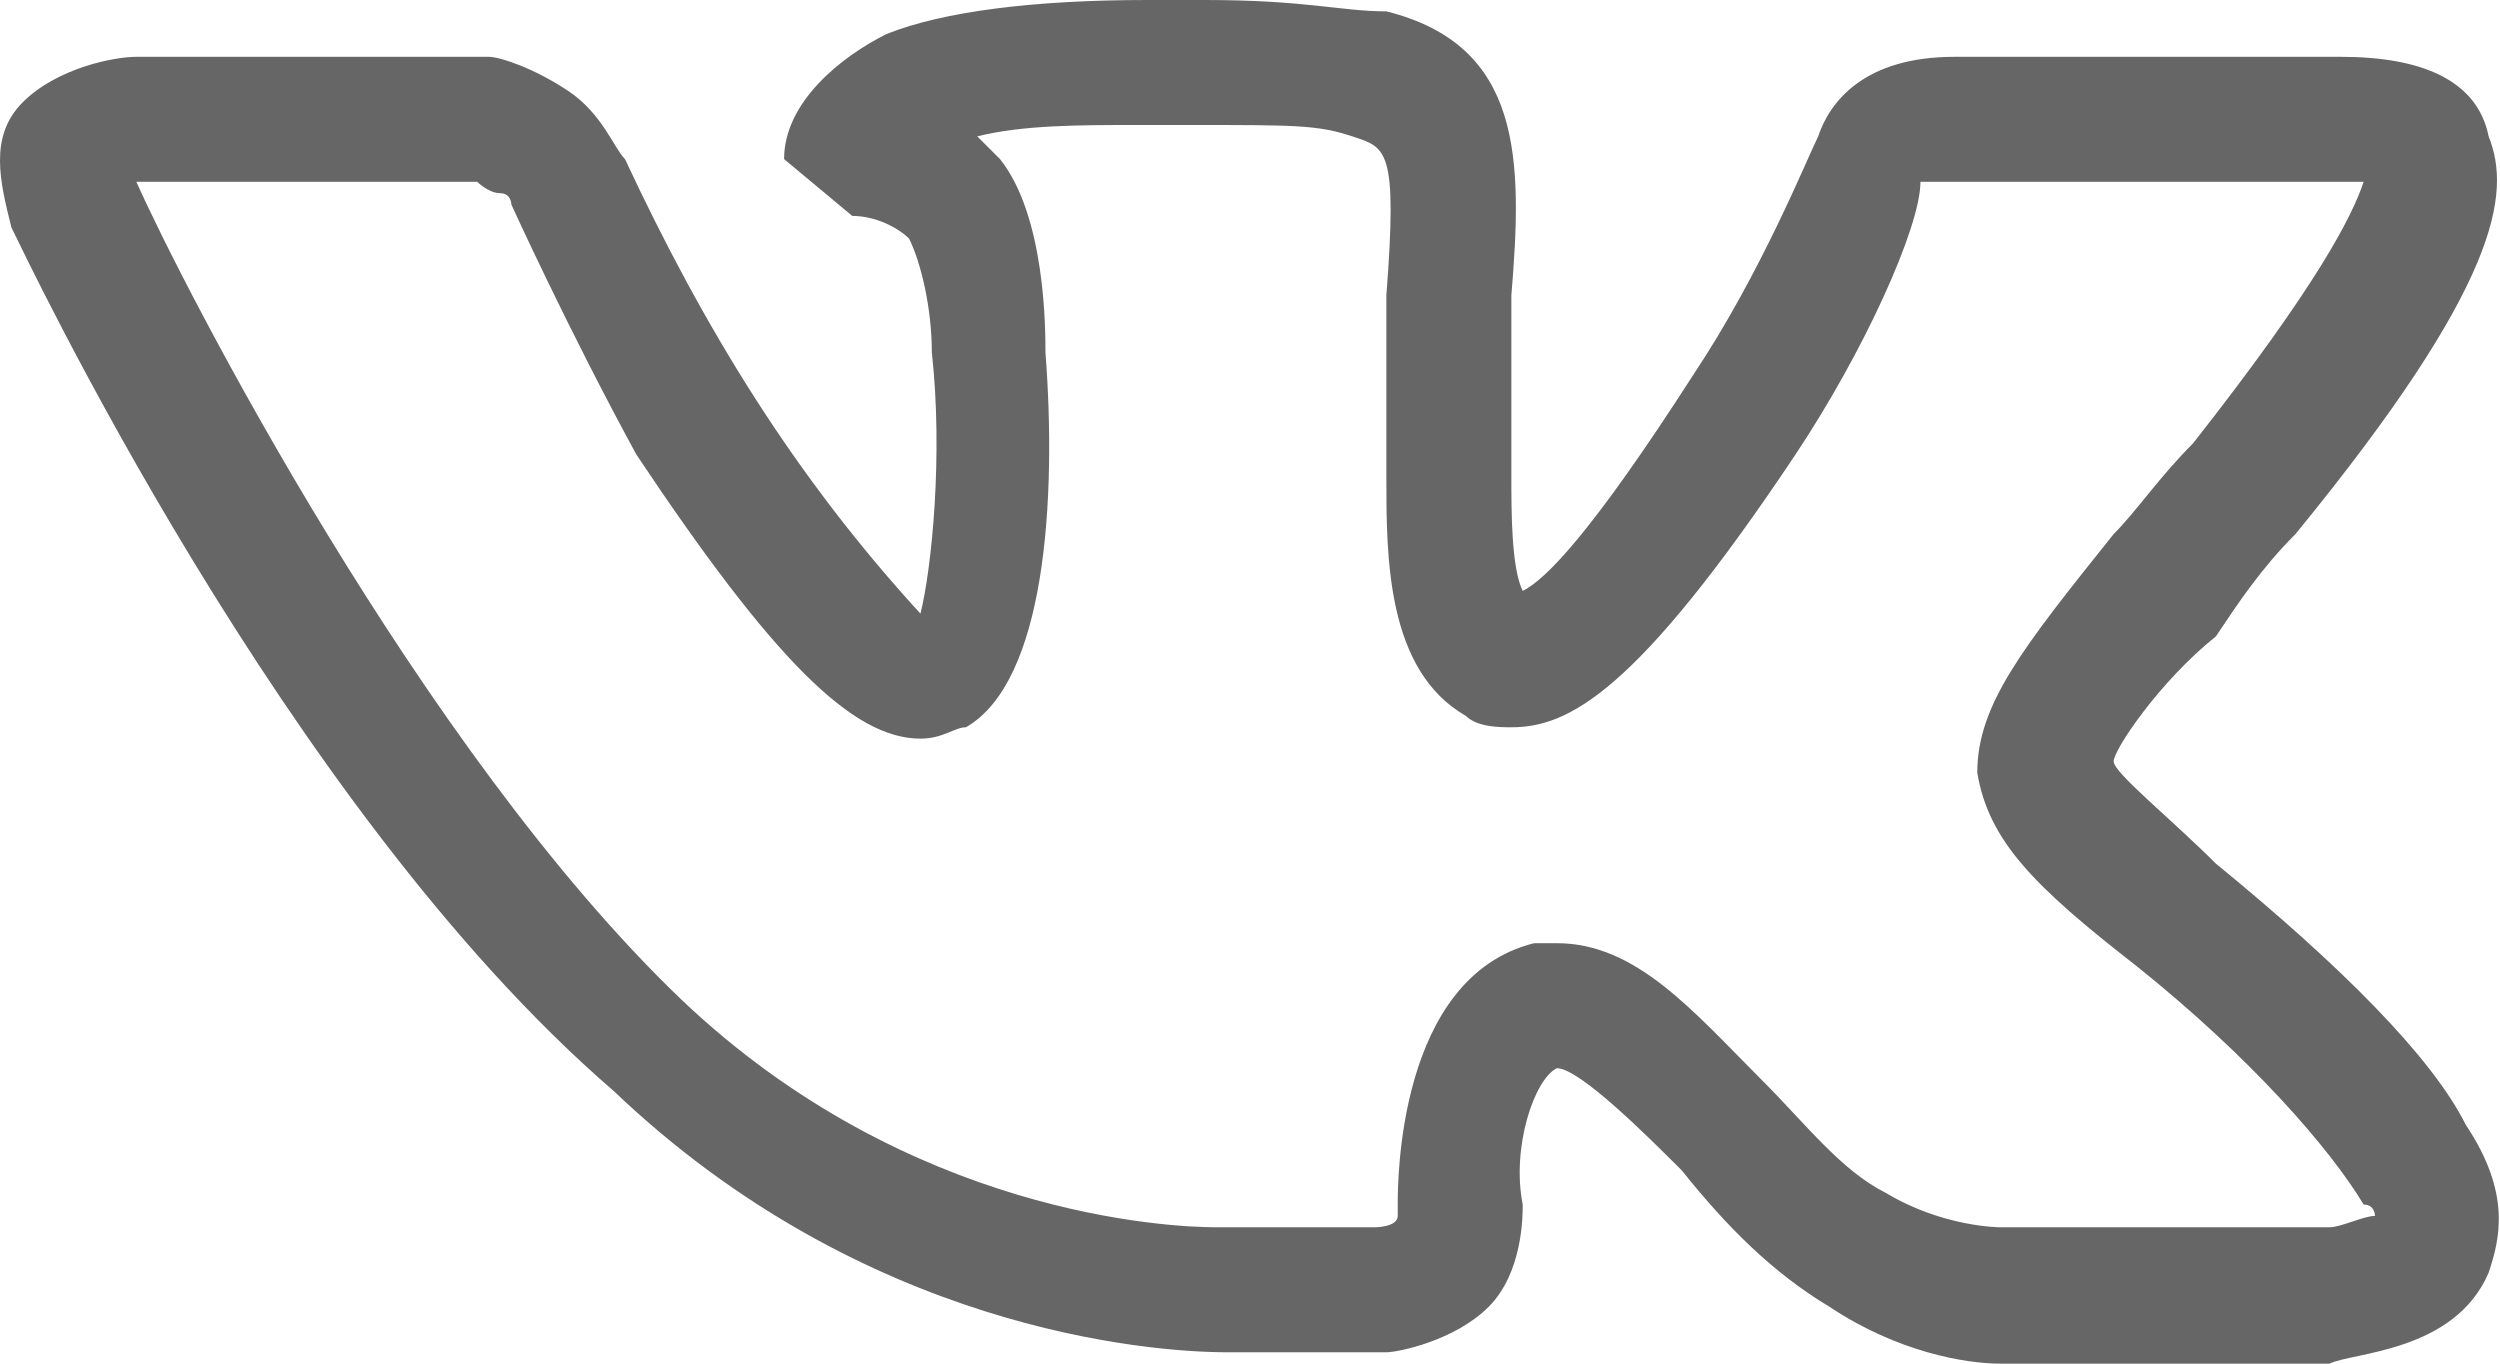
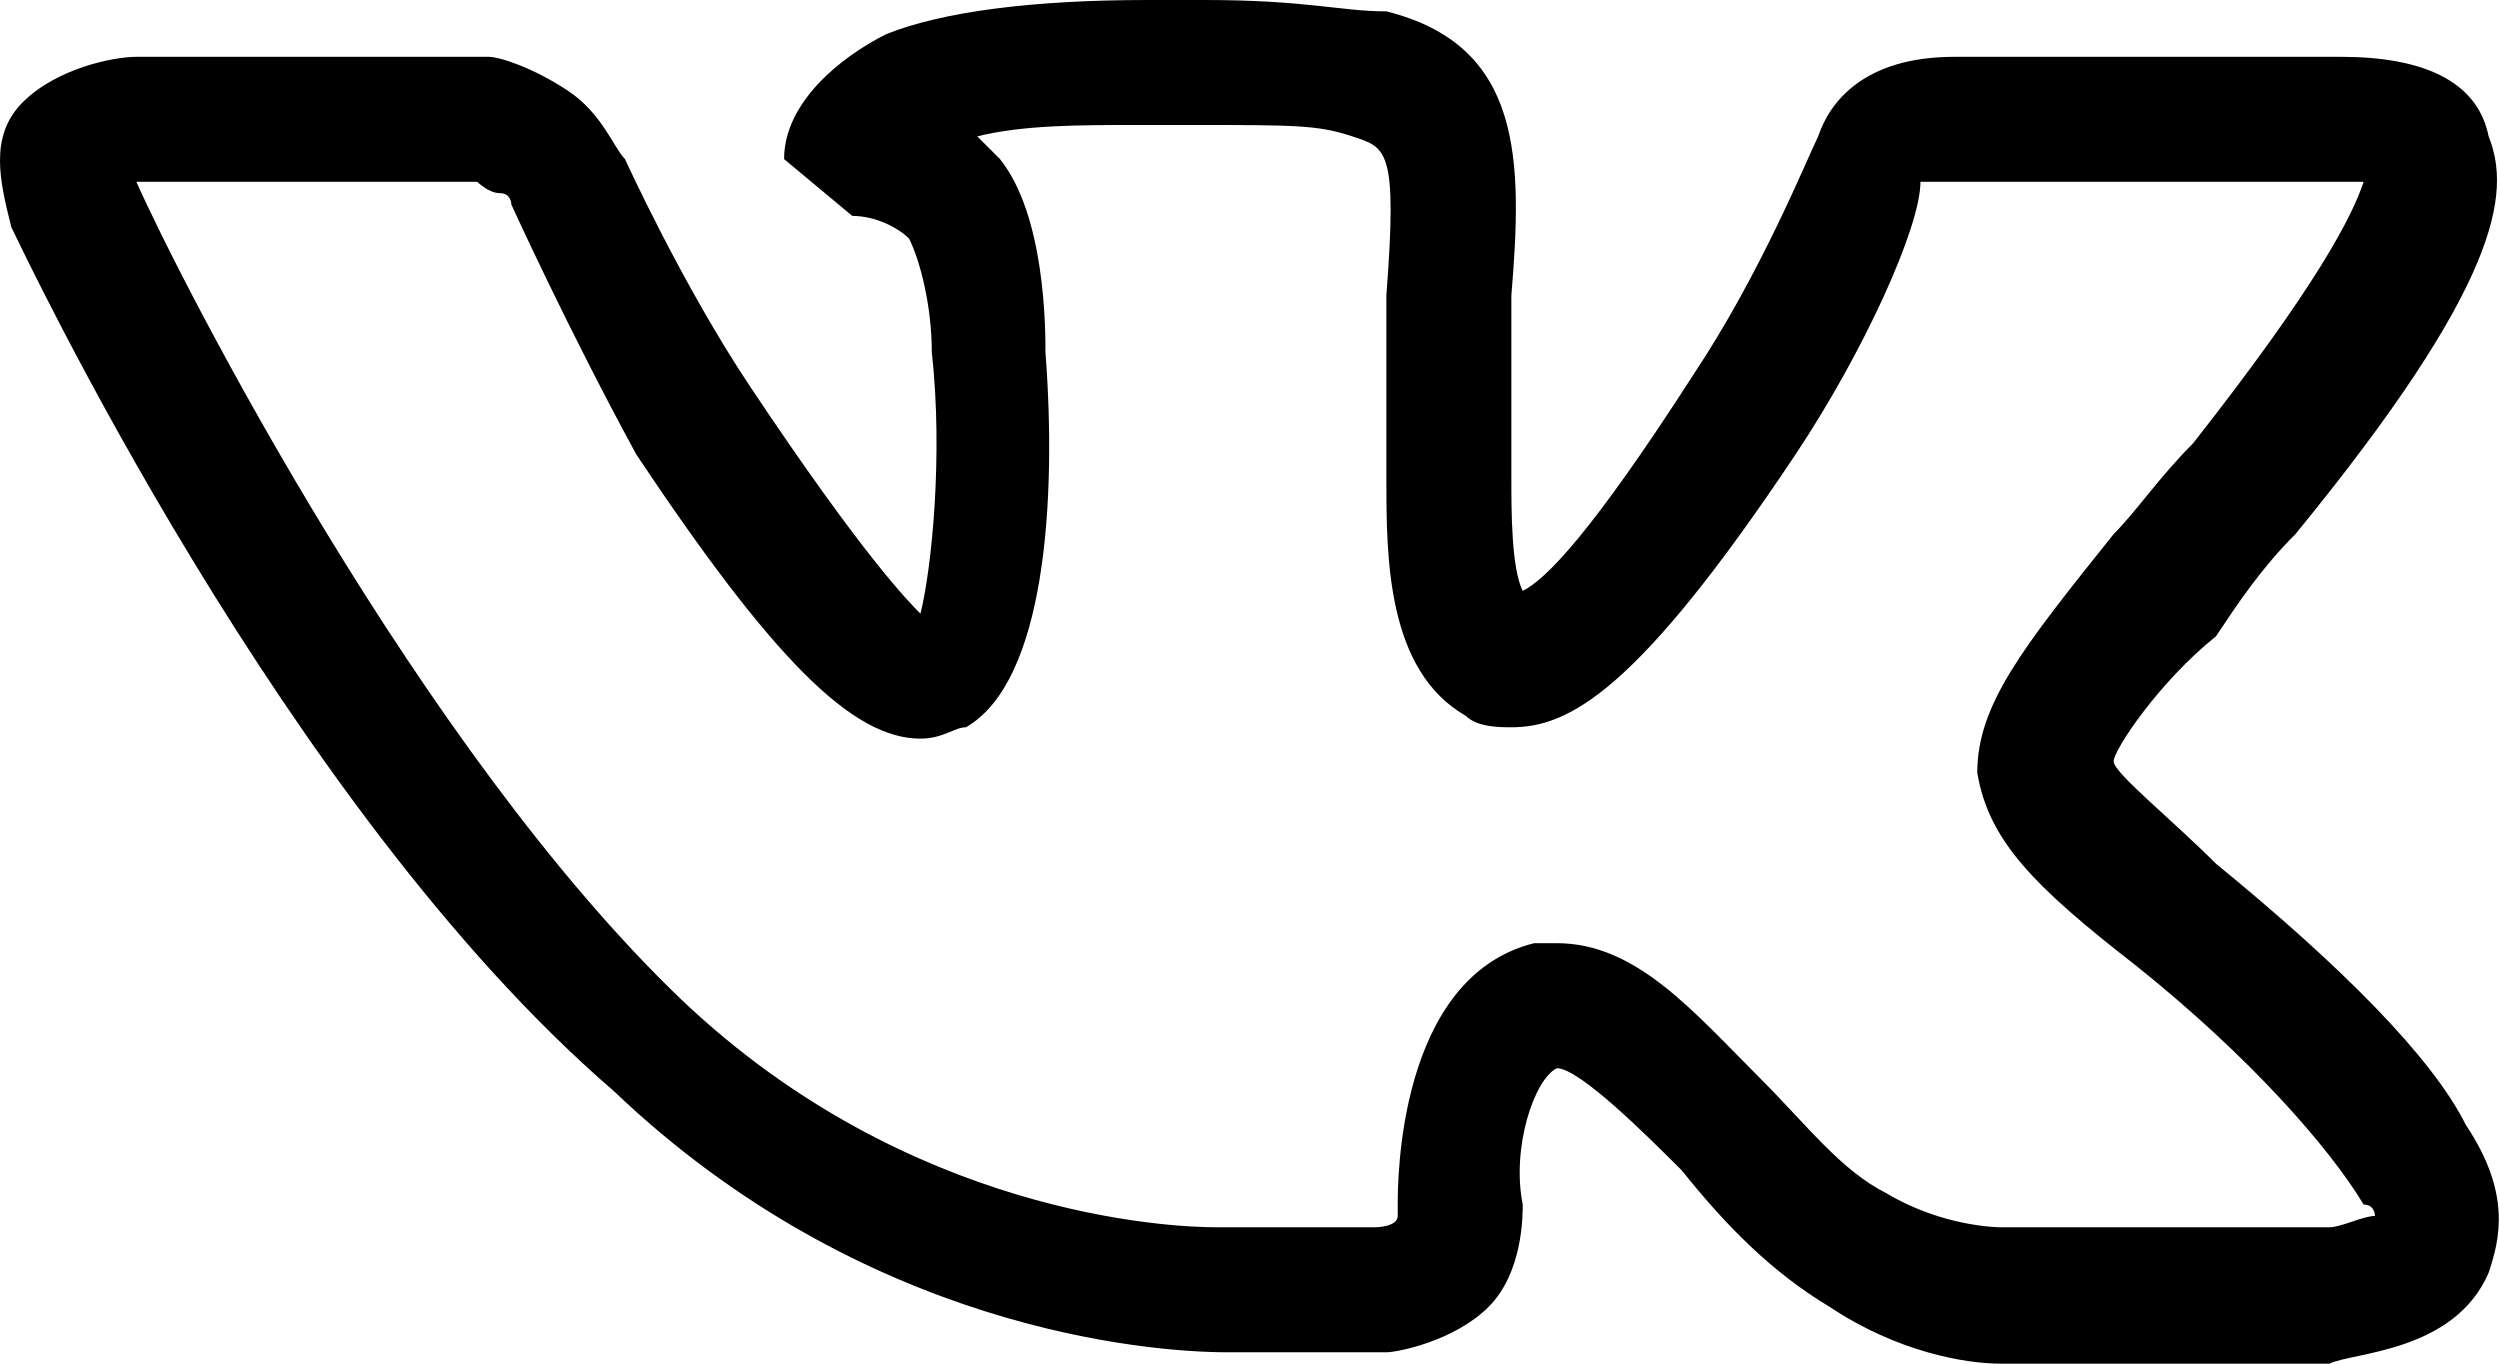
- <svg xmlns="http://www.w3.org/2000/svg" version="1.1" id="Layer_1" x="0px" y="0px" viewBox="0 0 22 12" style="enable-background:new 0 0 22 12;" xml:space="preserve">
-   <path fill="#666666" d="M17.6,12c-0.3,0-0.9-0.1-1.5-0.5c-0.5-0.3-0.9-0.7-1.3-1.2c-0.3-0.3-0.9-0.9-1.1-0.9c-0.2,0.1-0.4,0.7-0.3,1.2   c0,0.1,0,0.6-0.3,0.9c-0.3,0.3-0.8,0.4-0.9,0.4h-1.4c-0.7,0-3.2-0.2-5.4-2.3C2.5,7.1,0.2,2.2,0.1,2C0,1.6-0.1,1.2,0.2,0.9   s0.8-0.4,1-0.4h3.1c0.1,0,0.4,0.1,0.7,0.3C5.3,1,5.4,1.3,5.5,1.4c0.7,1.5,1.5,2.8,2.6,4C8.2,5,8.3,4,8.2,3.1c0-0.4-0.1-0.8-0.2-1   C7.9,2,7.7,1.9,7.5,1.9L6.9,1.4c0-0.5,0.5-0.9,0.9-1.1C8.3,0.1,9.1,0,10.1,0h0.5c0.9,0,1.2,0.1,1.6,0.1c1.2,0.3,1.2,1.3,1.1,2.5v1.6   c0,0.3,0,0.8,0.1,1c0.2-0.1,0.6-0.5,1.5-1.9c0.6-0.9,1-1.9,1.1-2.1c0.1-0.3,0.4-0.7,1.2-0.7h3.4c0.7,0,1.2,0.2,1.3,0.7   c0.2,0.5,0.1,1.3-1.7,3.5c-0.3,0.3-0.5,0.6-0.7,0.9c-0.5,0.4-0.9,1-0.9,1.1s0.5,0.5,0.9,0.9c1.1,0.9,1.9,1.7,2.2,2.3   c0.4,0.6,0.3,1,0.2,1.3c-0.3,0.7-1.2,0.7-1.4,0.8h-2.8C17.7,12,17.6,12,17.6,12z M13.7,8.3c0.7,0,1.2,0.6,1.8,1.2   c0.4,0.4,0.7,0.8,1.1,1c0.5,0.3,1,0.3,1,0.3h2.9c0.1,0,0.3-0.1,0.4-0.1c0,0,0-0.1-0.1-0.1c-0.3-0.5-1-1.3-2-2.1   c-0.9-0.7-1.3-1.1-1.4-1.7c0-0.6,0.4-1.1,1.2-2.1c0.2-0.2,0.4-0.5,0.7-0.8c1.1-1.4,1.4-2,1.5-2.3h-3.9c0,0.4-0.5,1.5-1.1,2.4   c-1.4,2.1-2,2.4-2.5,2.4c-0.1,0-0.3,0-0.4-0.1c-0.7-0.4-0.7-1.4-0.7-2.1V3.9V2.6c0.1-1.3,0-1.3-0.3-1.4c-0.3-0.1-0.5-0.1-1.4-0.1H10   c-0.5,0-1,0-1.4,0.1l0.2,0.2c0.4,0.5,0.4,1.5,0.4,1.7c0.1,1.3,0,2.9-0.7,3.3c-0.1,0-0.2,0.1-0.4,0.1C7.5,6.5,6.8,5.8,5.6,4   C5,2.9,4.5,1.8,4.5,1.8s0-0.1-0.1-0.1S4.2,1.6,4.2,1.6H1.3H1.2c0.4,0.9,2.5,5,4.8,7.2c2,1.9,4.3,2,4.7,2h1.4c0,0,0.2,0,0.2-0.1v-0.1   c0-0.2,0-2,1.2-2.3C13.5,8.3,13.7,8.3,13.7,8.3z" />
+ <svg xmlns="http://www.w3.org/2000/svg" viewBox="0 0 22 12">
+   <path fill="currentColor" d="M17.6 12c-.3 0-.9-.1-1.5-.5-.5-.3-.9-.7-1.3-1.2-.3-.3-.9-.9-1.1-.9-.2.1-.4.7-.3 1.2 0 .1 0 .6-.3.9-.3.3-.8.4-.9.4h-1.4c-.7 0-3.2-.2-5.4-2.3C2.5 7.1.2 2.2.1 2 0 1.6-.1 1.2.2.9c.3-.3.8-.4 1-.4h3.1c.1 0 .4.1.7.3.3.2.4.5.5.6 0 0 .5 1.1 1.1 2 1 1.5 1.4 1.9 1.5 2 .1-.4.2-1.4.1-2.3 0-.4-.1-.8-.2-1-.1-.1-.3-.2-.5-.2l-.6-.5c0-.5.5-.9.9-1.1.5-.2 1.3-.3 2.3-.3h.5c.9 0 1.2.1 1.6.1 1.2.3 1.2 1.3 1.1 2.5v1.6c0 .3 0 .8.1 1 .2-.1.6-.5 1.5-1.9.6-.9 1-1.9 1.1-2.1.1-.3.4-.7 1.2-.7h3.4c.7 0 1.2.2 1.3.7.2.5.1 1.3-1.7 3.5-.3.3-.5.6-.7.9-.5.4-.9 1-.9 1.1 0 .1.5.5.9.9 1.1.9 1.9 1.7 2.2 2.3.4.6.3 1 .2 1.3-.3.7-1.2.7-1.4.8h-2.9zm-3.9-3.7c.7 0 1.2.6 1.8 1.2.4.4.7.8 1.1 1 .5.3 1 .3 1 .3h2.9c.1 0 .3-.1.4-.1 0 0 0-.1-.1-.1-.3-.5-1-1.3-2-2.1-.9-.7-1.3-1.1-1.4-1.7 0-.6.4-1.1 1.2-2.1.2-.2.4-.5.7-.8 1.1-1.4 1.4-2 1.5-2.3h-3.9c0 .4-.5 1.5-1.1 2.4-1.4 2.1-2 2.4-2.5 2.4-.1 0-.3 0-.4-.1-.7-.4-.7-1.4-.7-2.1V2.6c.1-1.3 0-1.3-.3-1.4-.3-.1-.5-.1-1.4-.1H10c-.5 0-1 0-1.4.1l.2.2c.4.5.4 1.5.4 1.7.1 1.3 0 2.9-.7 3.3-.1 0-.2.1-.4.1-.6 0-1.3-.7-2.5-2.5C5 2.9 4.5 1.8 4.5 1.8s0-.1-.1-.1-.2-.1-.2-.1h-3c.4.9 2.5 5 4.8 7.2 2 1.9 4.3 2 4.7 2h1.4s.2 0 .2-.1v-.1c0-.2 0-2 1.2-2.3h.2z" />
</svg>
